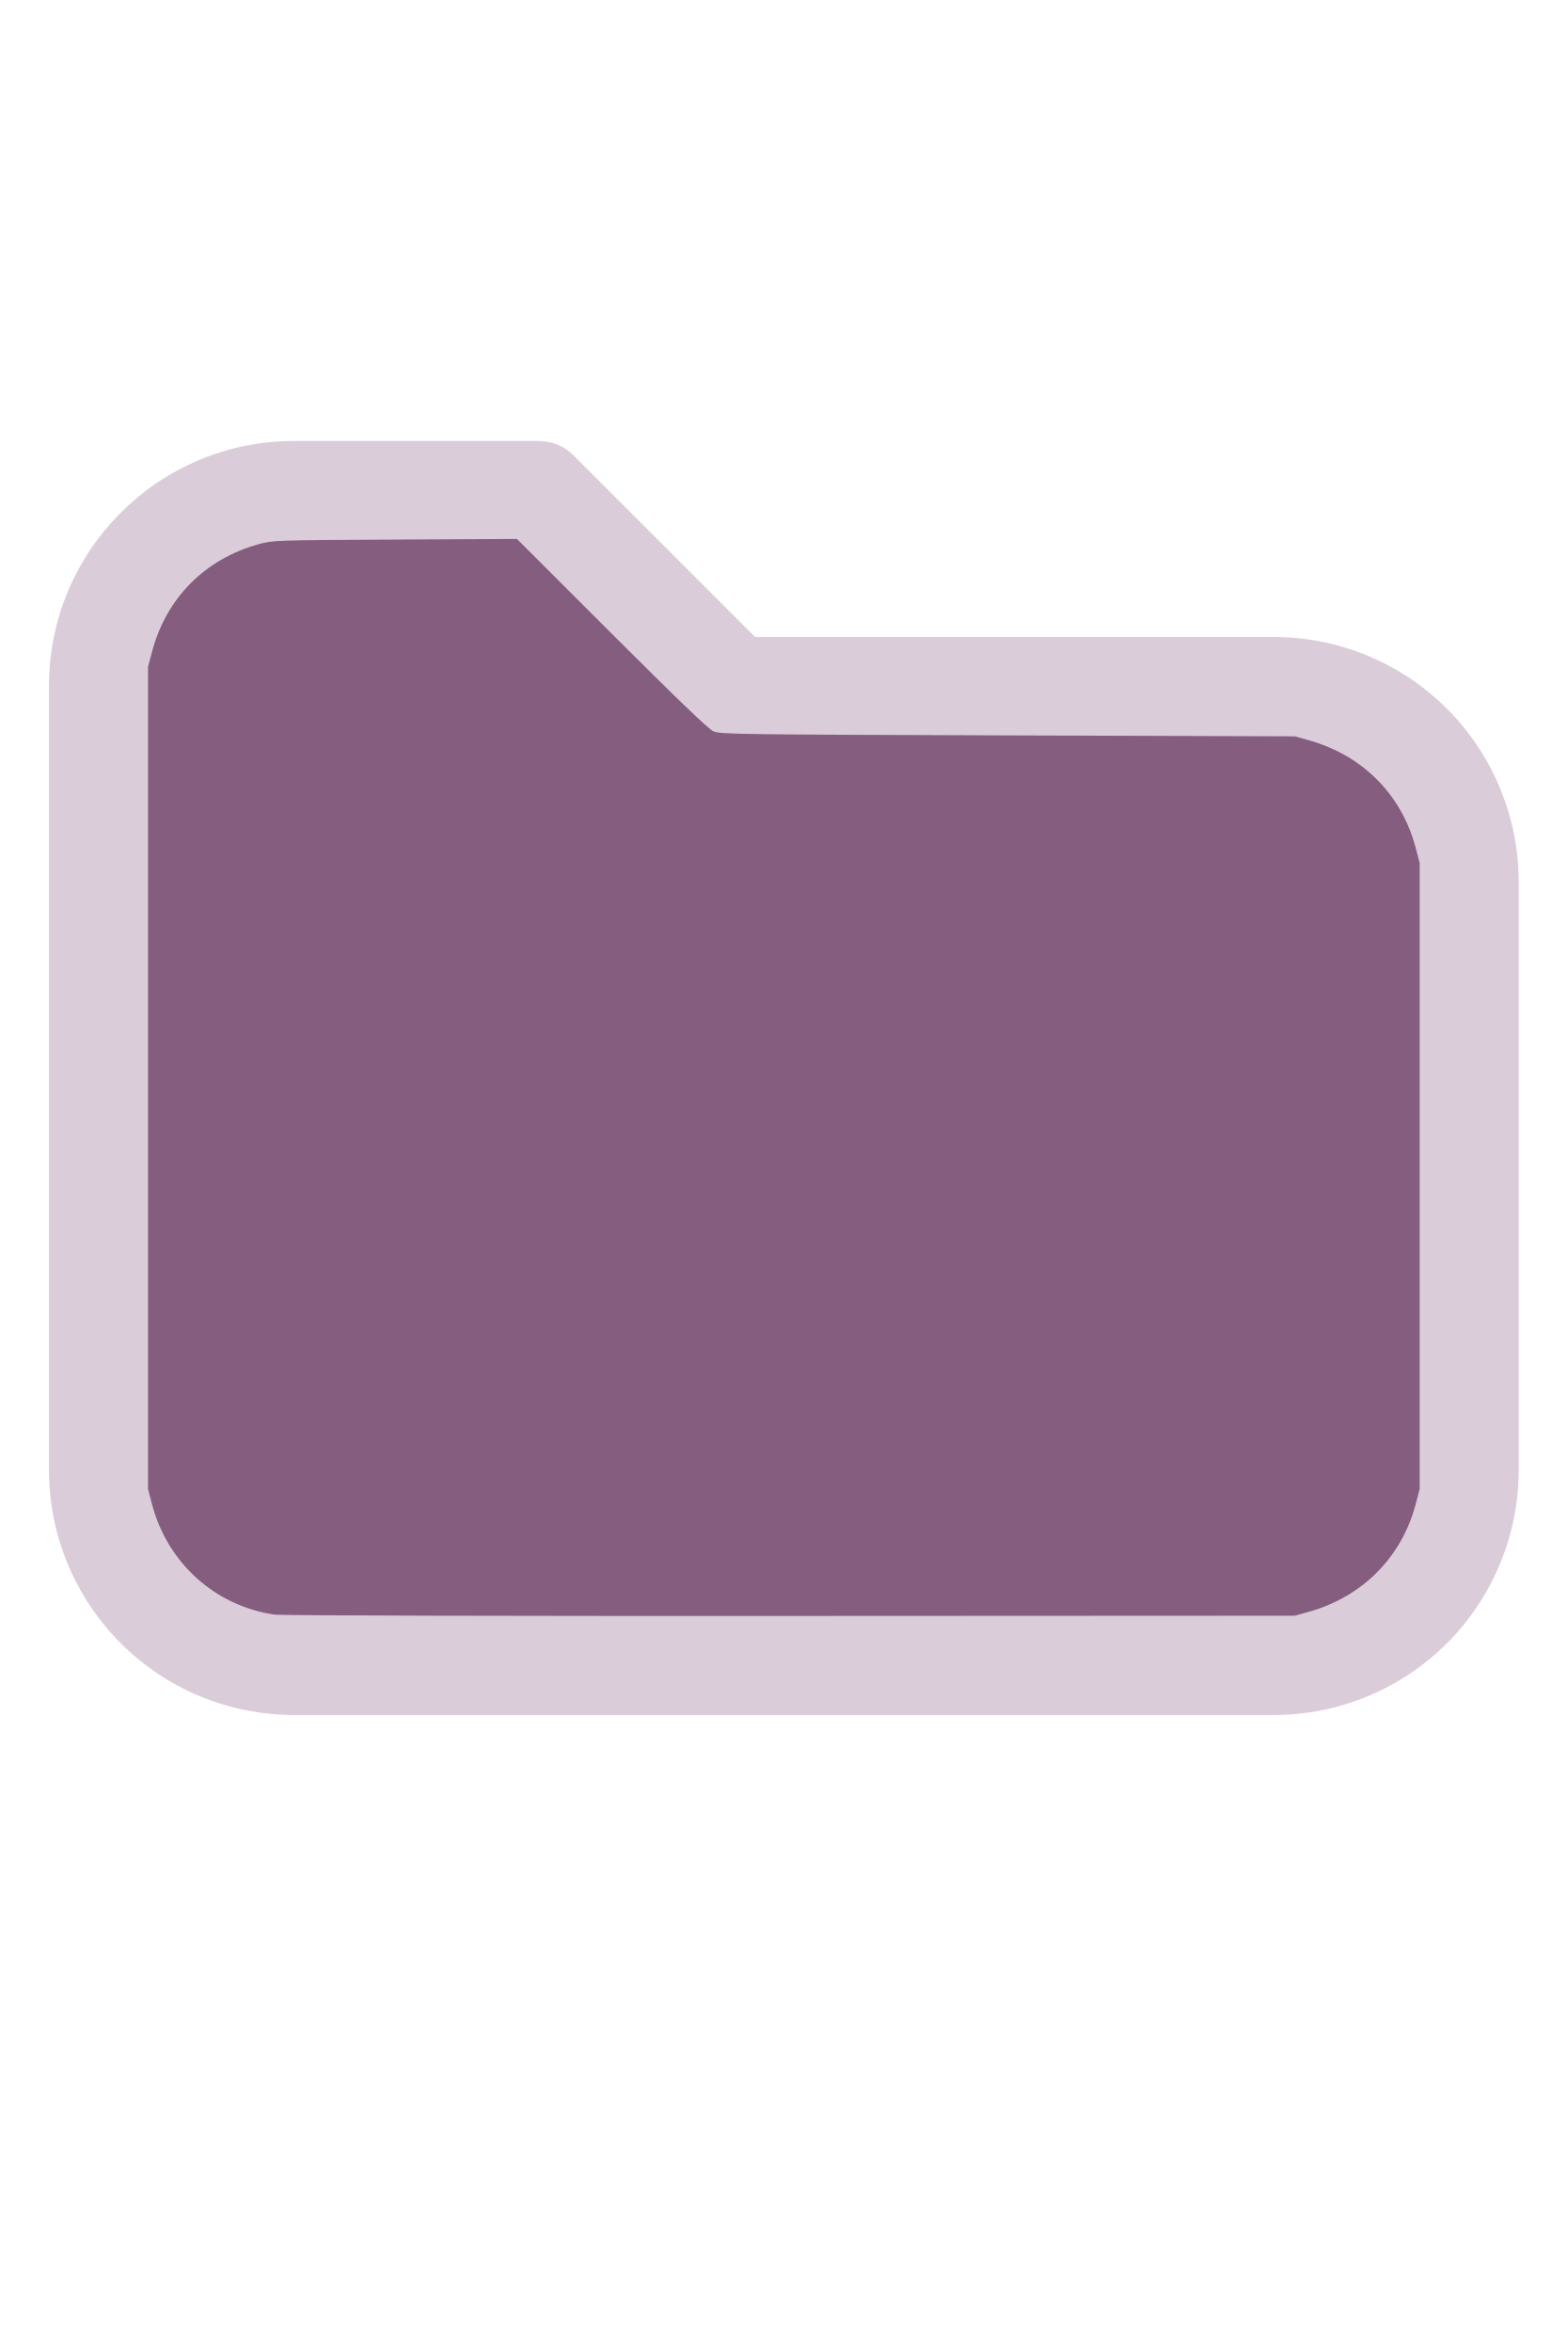
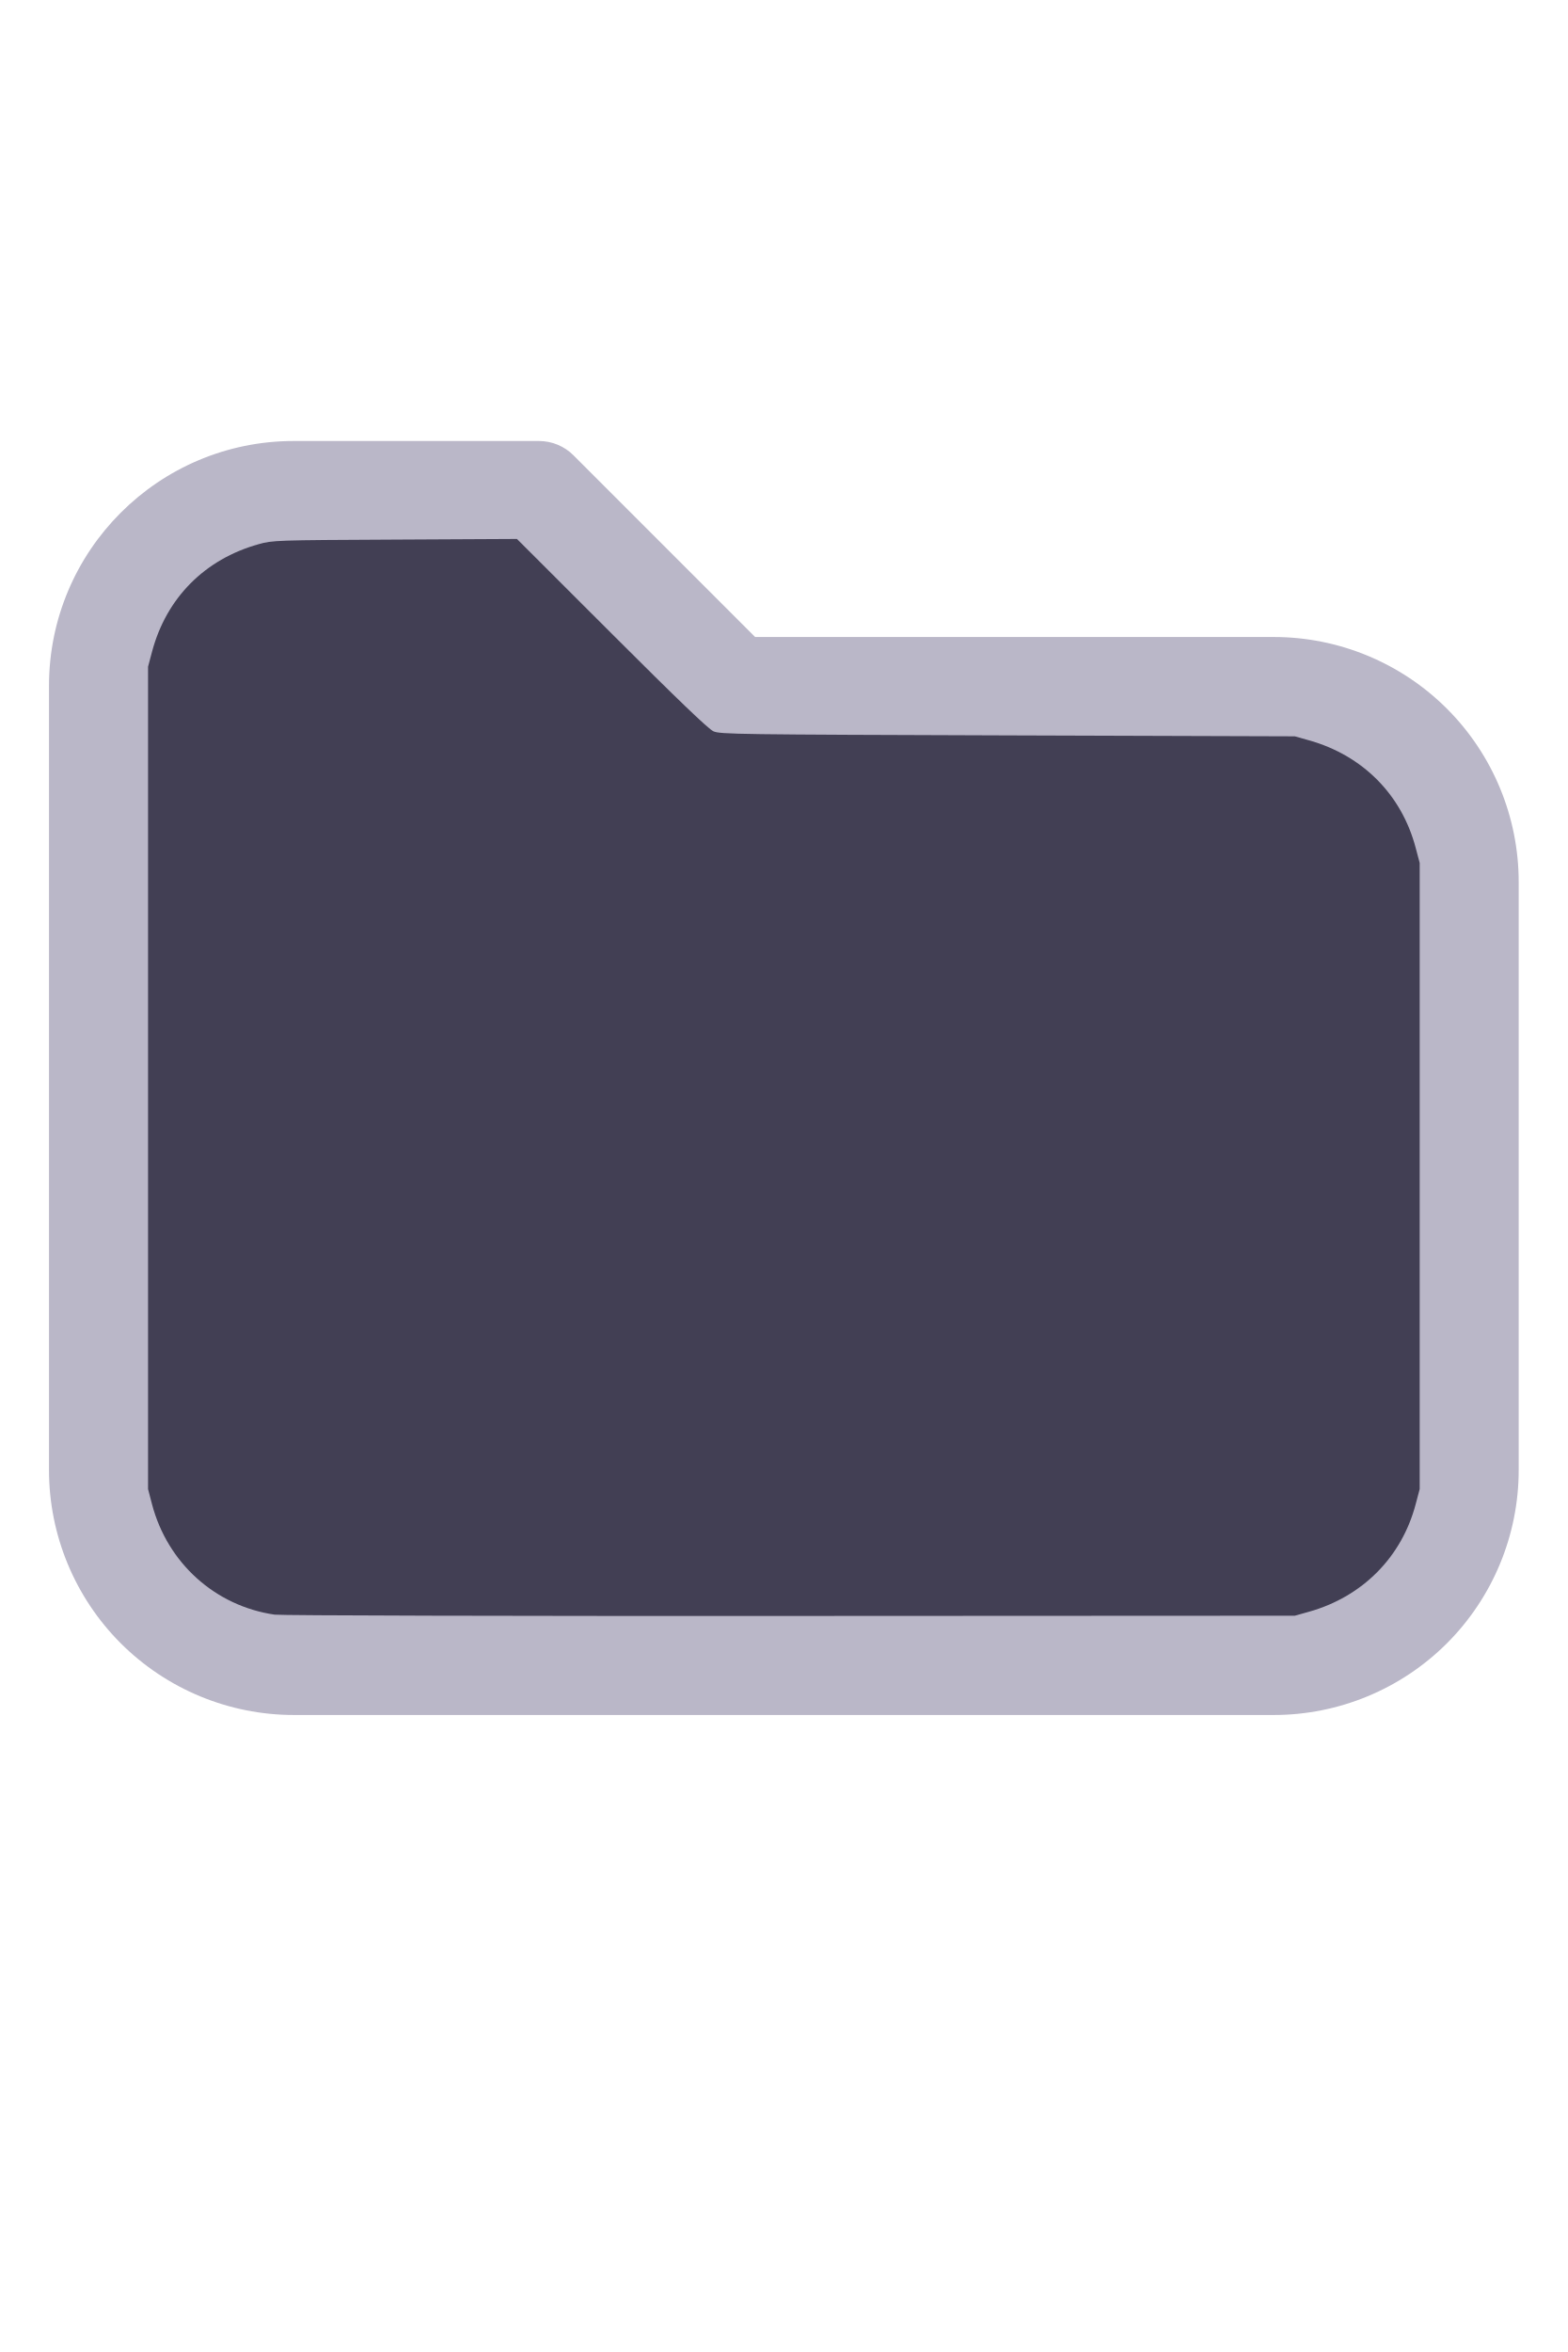
<svg xmlns="http://www.w3.org/2000/svg" version="1.1" width="16" height="24" viewBox="0 0 32 32" xml:space="preserve">
-   <g style="fill:#DBCCD9;">
+   <g style="fill:#BAB7C8;">
    <path d="M1,5.998l-0,16.002c-0,1.326 0.527,2.598 1.464,3.536c0.938,0.937 2.21,1.464 3.536,1.464c5.322,0 14.678,-0 20,0c1.326,0 2.598,-0.527 3.536,-1.464c0.937,-0.938 1.464,-2.21 1.464,-3.536c0,-3.486 0,-8.514 0,-12c0,-1.326 -0.527,-2.598 -1.464,-3.536c-0.938,-0.937 -2.21,-1.464 -3.536,-1.464c-0,0 -10.586,0 -10.586,0c0,-0 -3.707,-3.707 -3.707,-3.707c-0.187,-0.188 -0.442,-0.293 -0.707,-0.293l-5.002,0c-2.76,0 -4.998,2.238 -4.998,4.998Zm2,-0l-0,16.002c-0,0.796 0.316,1.559 0.879,2.121c0.562,0.563 1.325,0.879 2.121,0.879l20,0c0.796,0 1.559,-0.316 2.121,-0.879c0.563,-0.562 0.879,-1.325 0.879,-2.121c0,-3.486 0,-8.514 0,-12c0,-0.796 -0.316,-1.559 -0.879,-2.121c-0.562,-0.563 -1.325,-0.879 -2.121,-0.879c-7.738,0 -11,0 -11,0c-0.265,0 -0.52,-0.105 -0.707,-0.293c-0,0 -3.707,-3.707 -3.707,-3.707c-0,0 -4.588,0 -4.588,0c-1.656,0 -2.998,1.342 -2.998,2.998Z" />
  </g>
-   <g style="fill:#845D7F;stroke-width:0;">
+   <g style="fill:#423F54;stroke-width:0;">
    <path d="M 5.606,24.952 C 4.392,24.775 3.42,23.9 3.103,22.699 L 3.022,22.389 V 13.998 5.606 L 3.104,5.298 C 3.396,4.203 4.18,3.412 5.279,3.106 5.565,3.026 5.615,3.024 8.061,3.012 l 2.491,-0.013 1.932,1.93 c 1.344,1.343 1.976,1.95 2.078,1.995 0.137,0.062 0.474,0.066 6.007,0.084 l 5.861,0.019 0.291,0.082 c 1.095,0.308 1.89,1.109 2.176,2.193 l 0.082,0.309 V 16 22.389 l -0.082,0.309 c -0.284,1.079 -1.086,1.888 -2.176,2.194 l -0.291,0.082 -10.303,0.005 c -5.7,0.003 -10.4,-0.009 -10.521,-0.027 z" />
  </g>
</svg>
